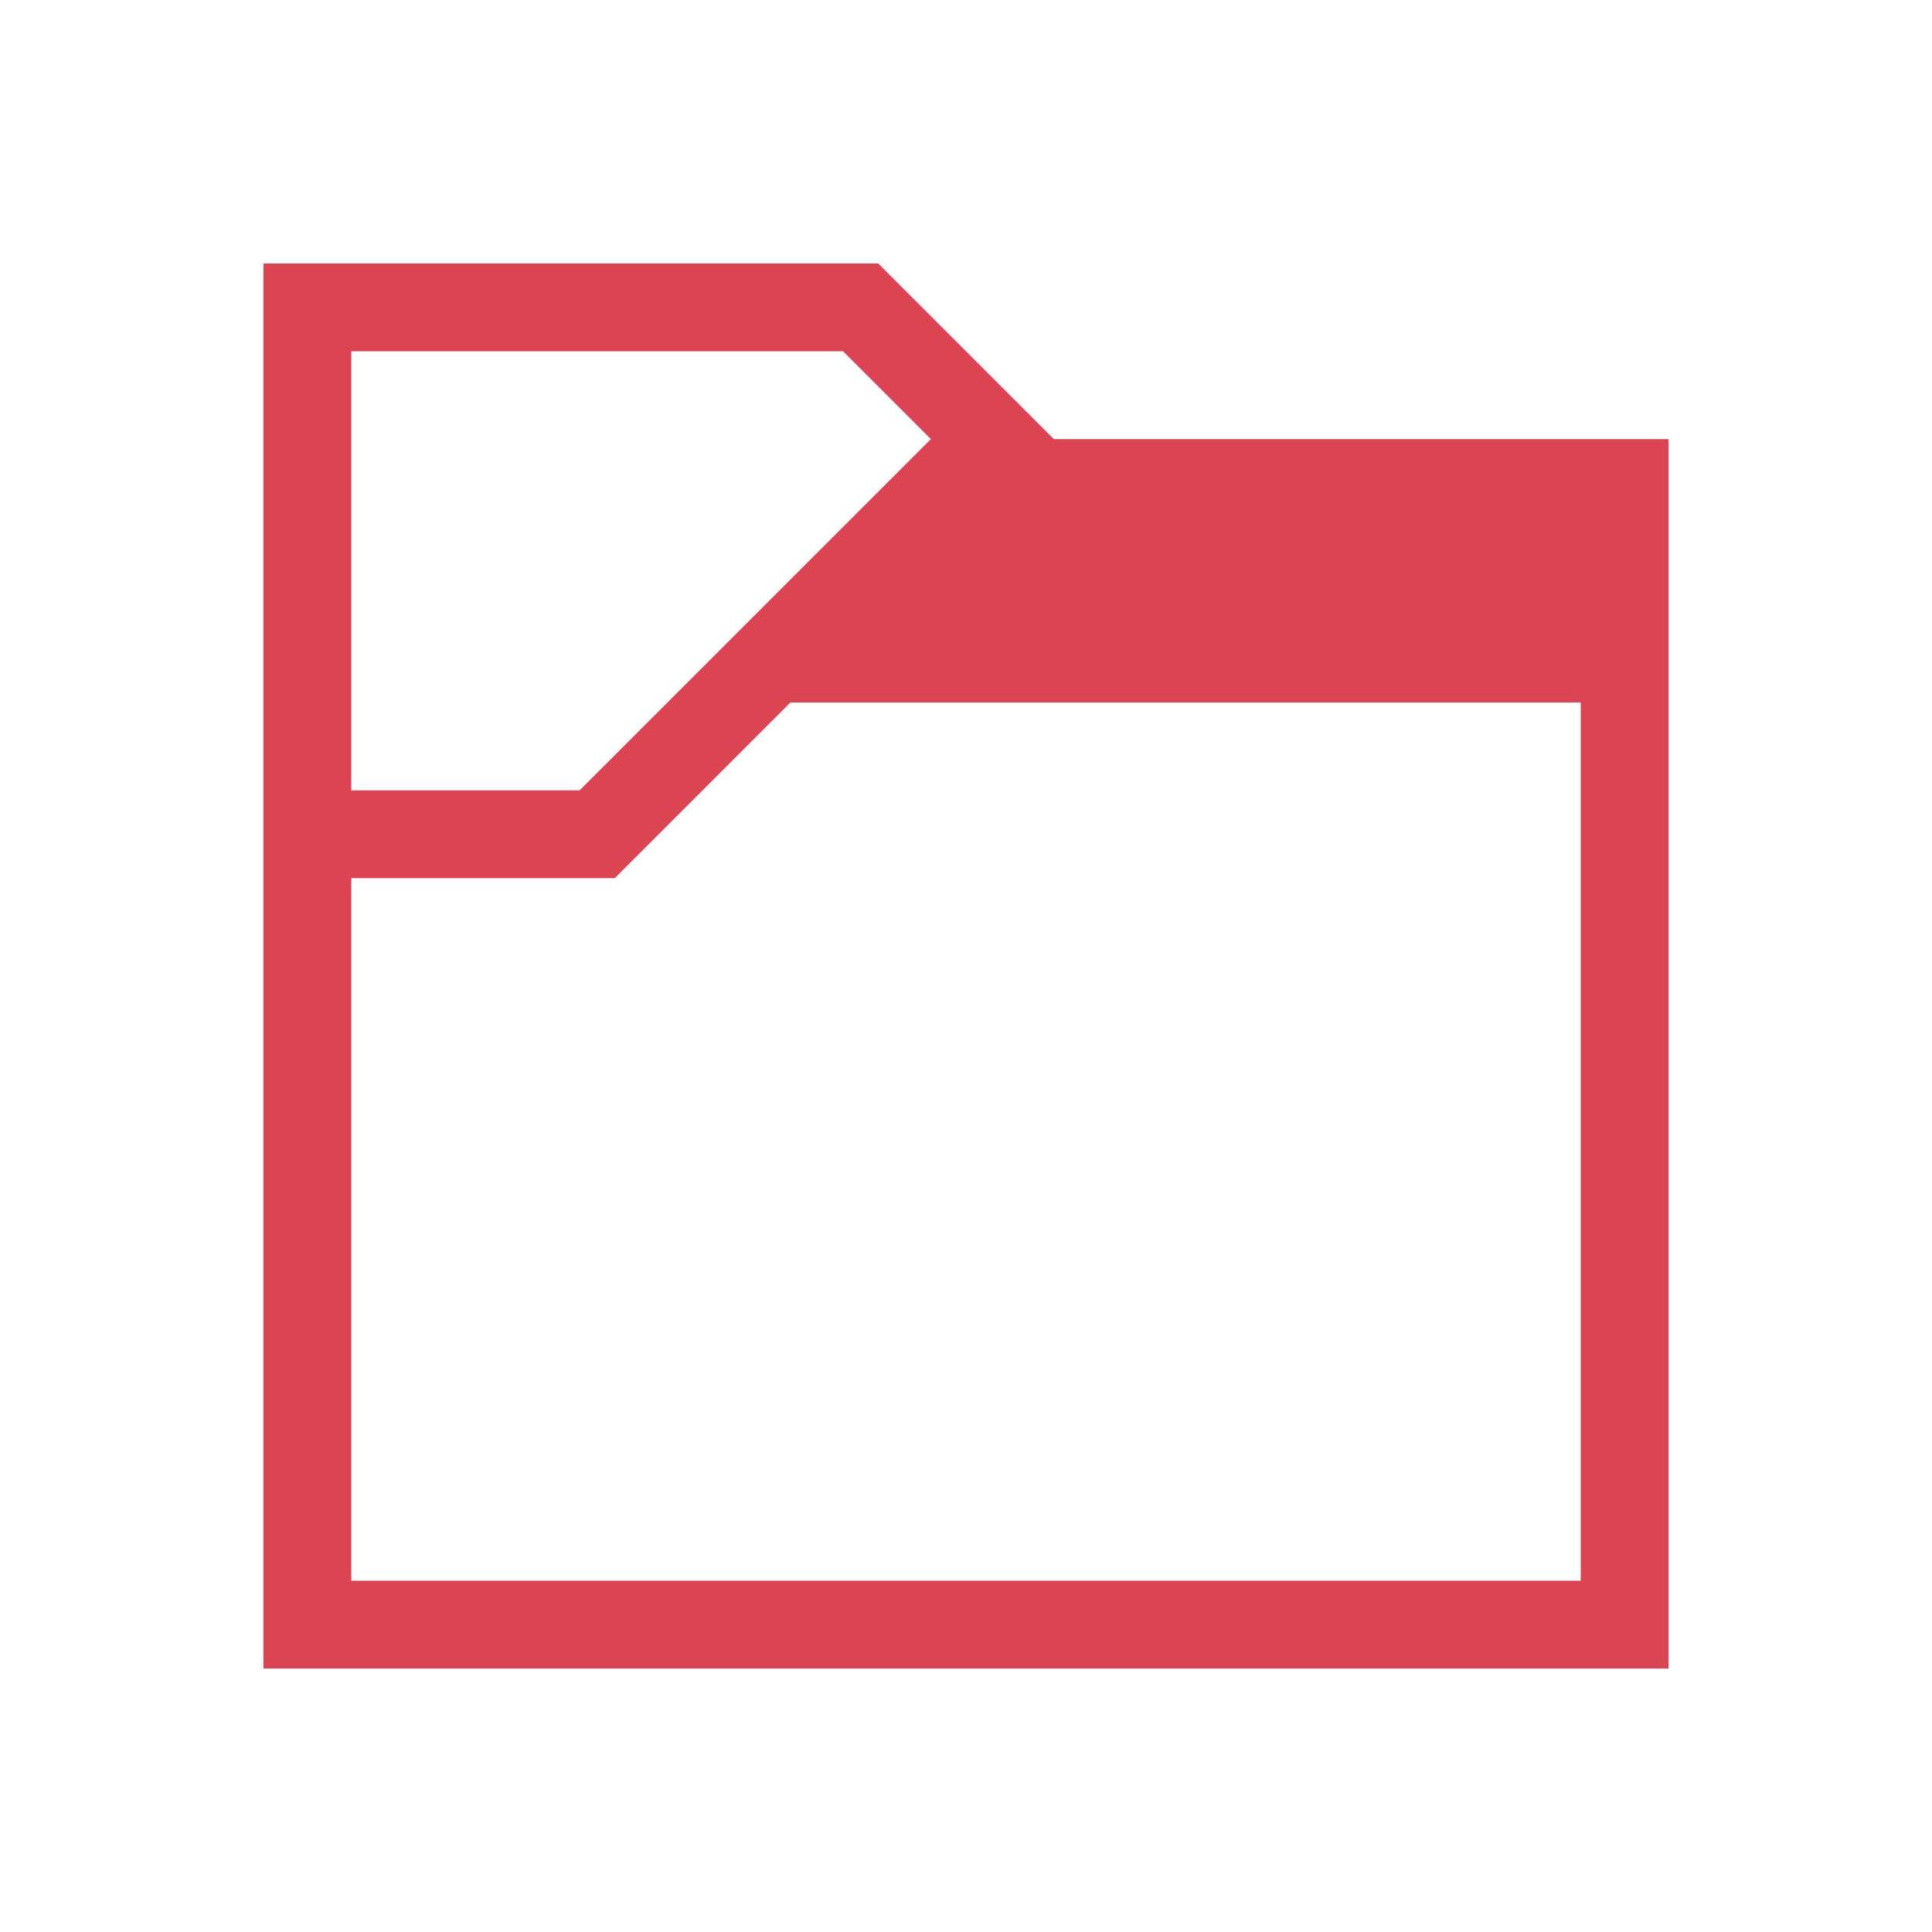
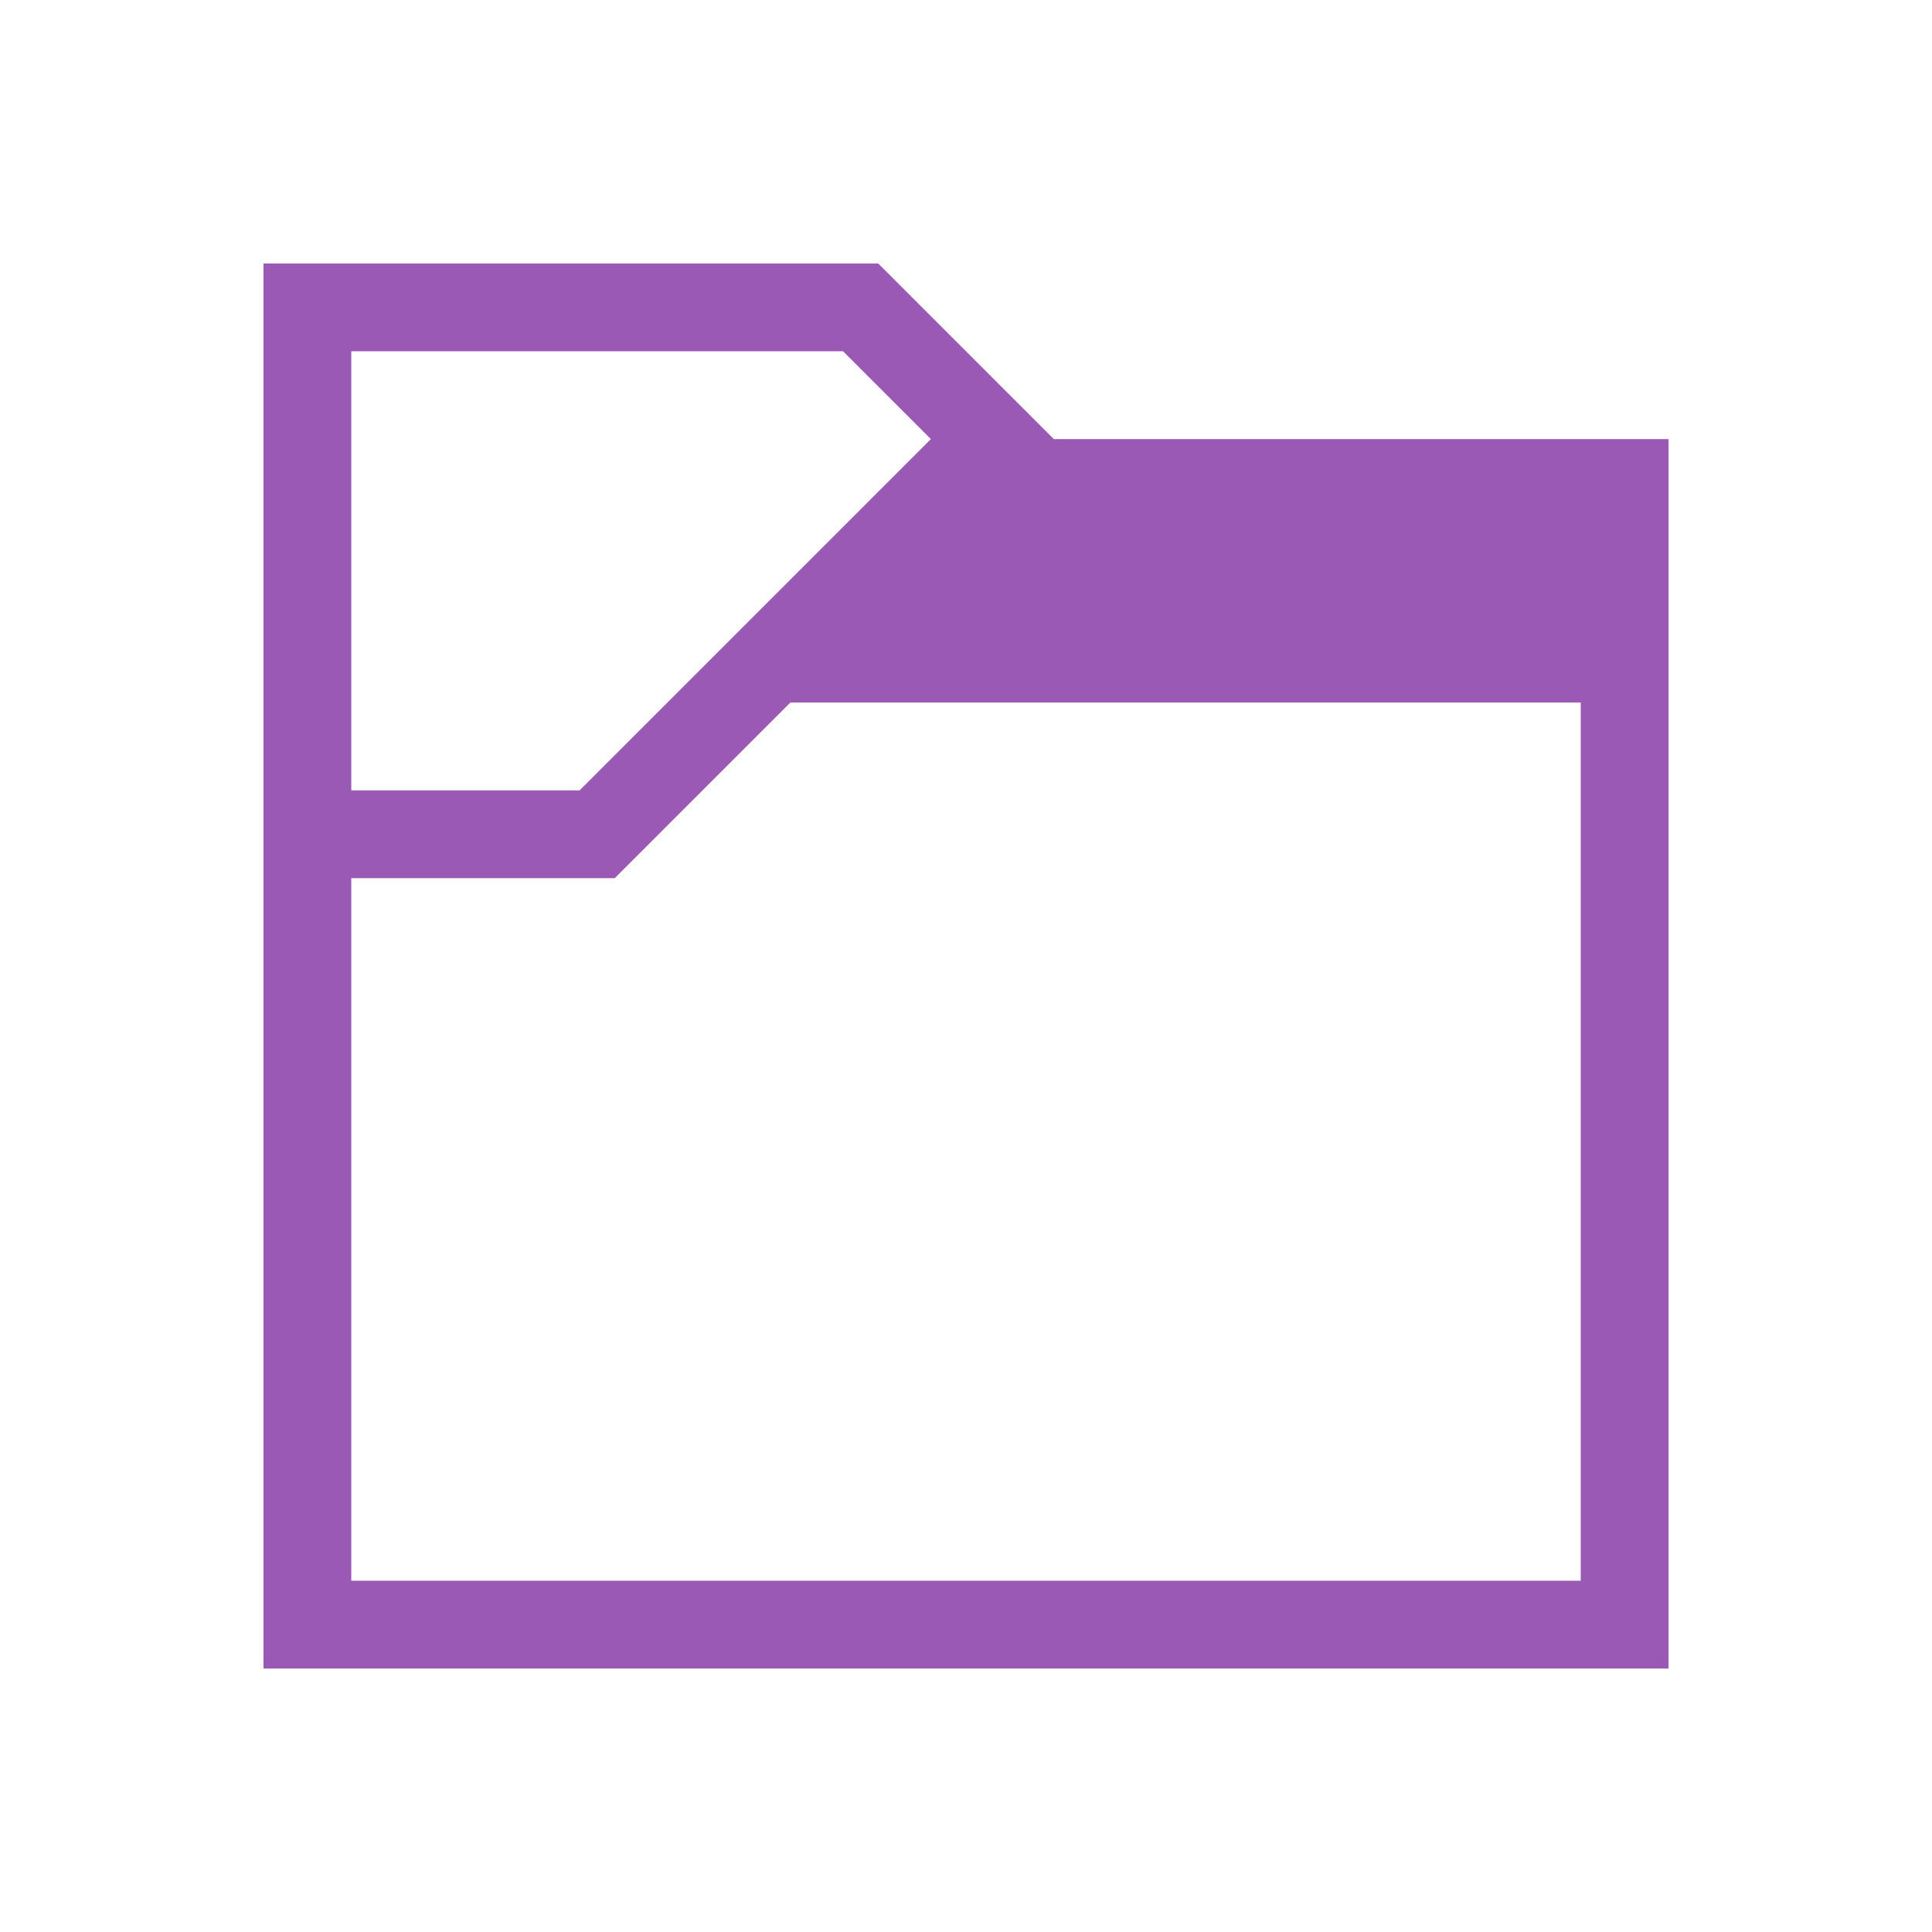
<svg xmlns="http://www.w3.org/2000/svg" viewBox="0 0 22 22">
  <defs id="defs3051">
    <style type="text/css" id="current-color-scheme">
      .ColorScheme-Text {
        color:#232629;
      }
      </style>
  </defs>
-   <path style="fill:#da4453" d="M 3 3 L 3 4 L 3 19 L 4 19 L 19 19 L 19 18 L 19 5 L 12 5 L 10 3 L 10 3 L 10 3 L 4 3 L 3 3 z M 4 4 L 7 4 L 9.6 4 L 10.6 5 L 6.6 9 L 6.6 9 L 4 9 L 4 4 z M 9 8 L 18 8 L 18 18 L 4 18 L 4 10 L 5.6 10 L 7 10 L 7 10 L 7 10 L 9 8 z " />
+   <path style="fill:#9b59b6" d="M 3 3 L 3 4 L 3 19 L 4 19 L 19 19 L 19 18 L 19 5 L 12 5 L 10 3 L 10 3 L 10 3 L 4 3 L 3 3 z M 4 4 L 7 4 L 9.6 4 L 10.6 5 L 6.6 9 L 6.6 9 L 4 9 L 4 4 z M 9 8 L 18 8 L 18 18 L 4 18 L 4 10 L 5.6 10 L 7 10 L 7 10 L 7 10 L 9 8 z " />
</svg>
